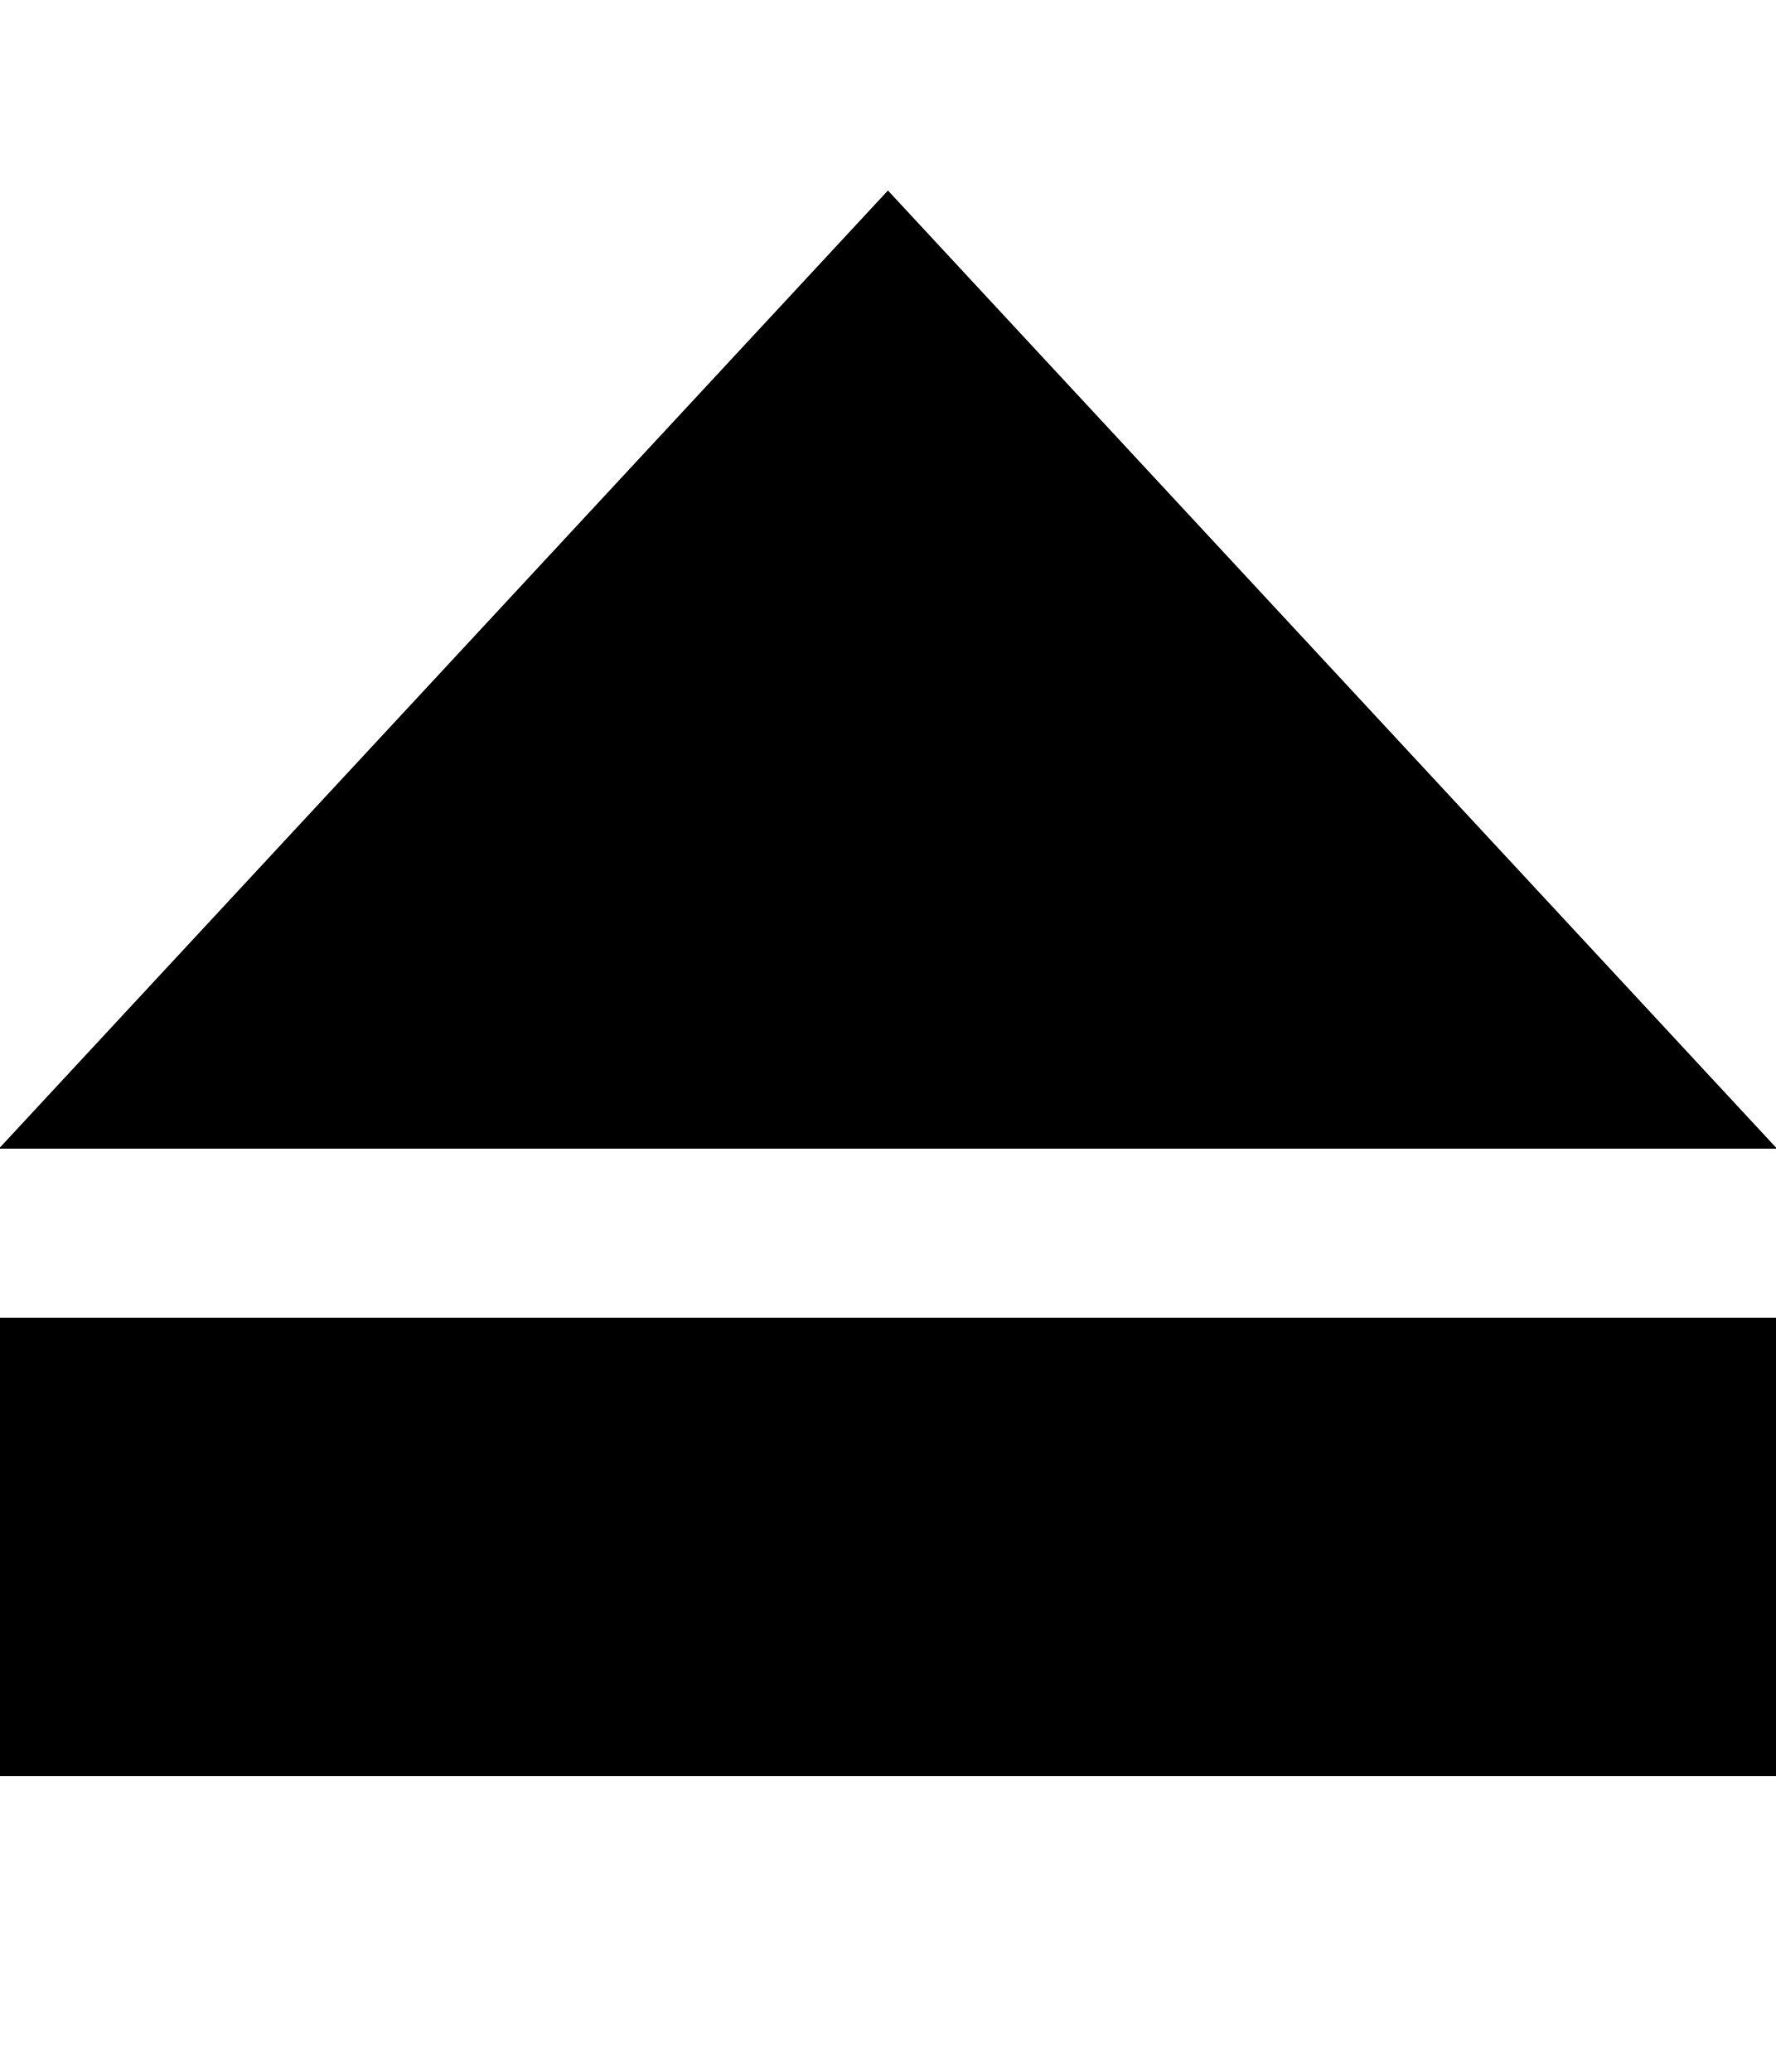
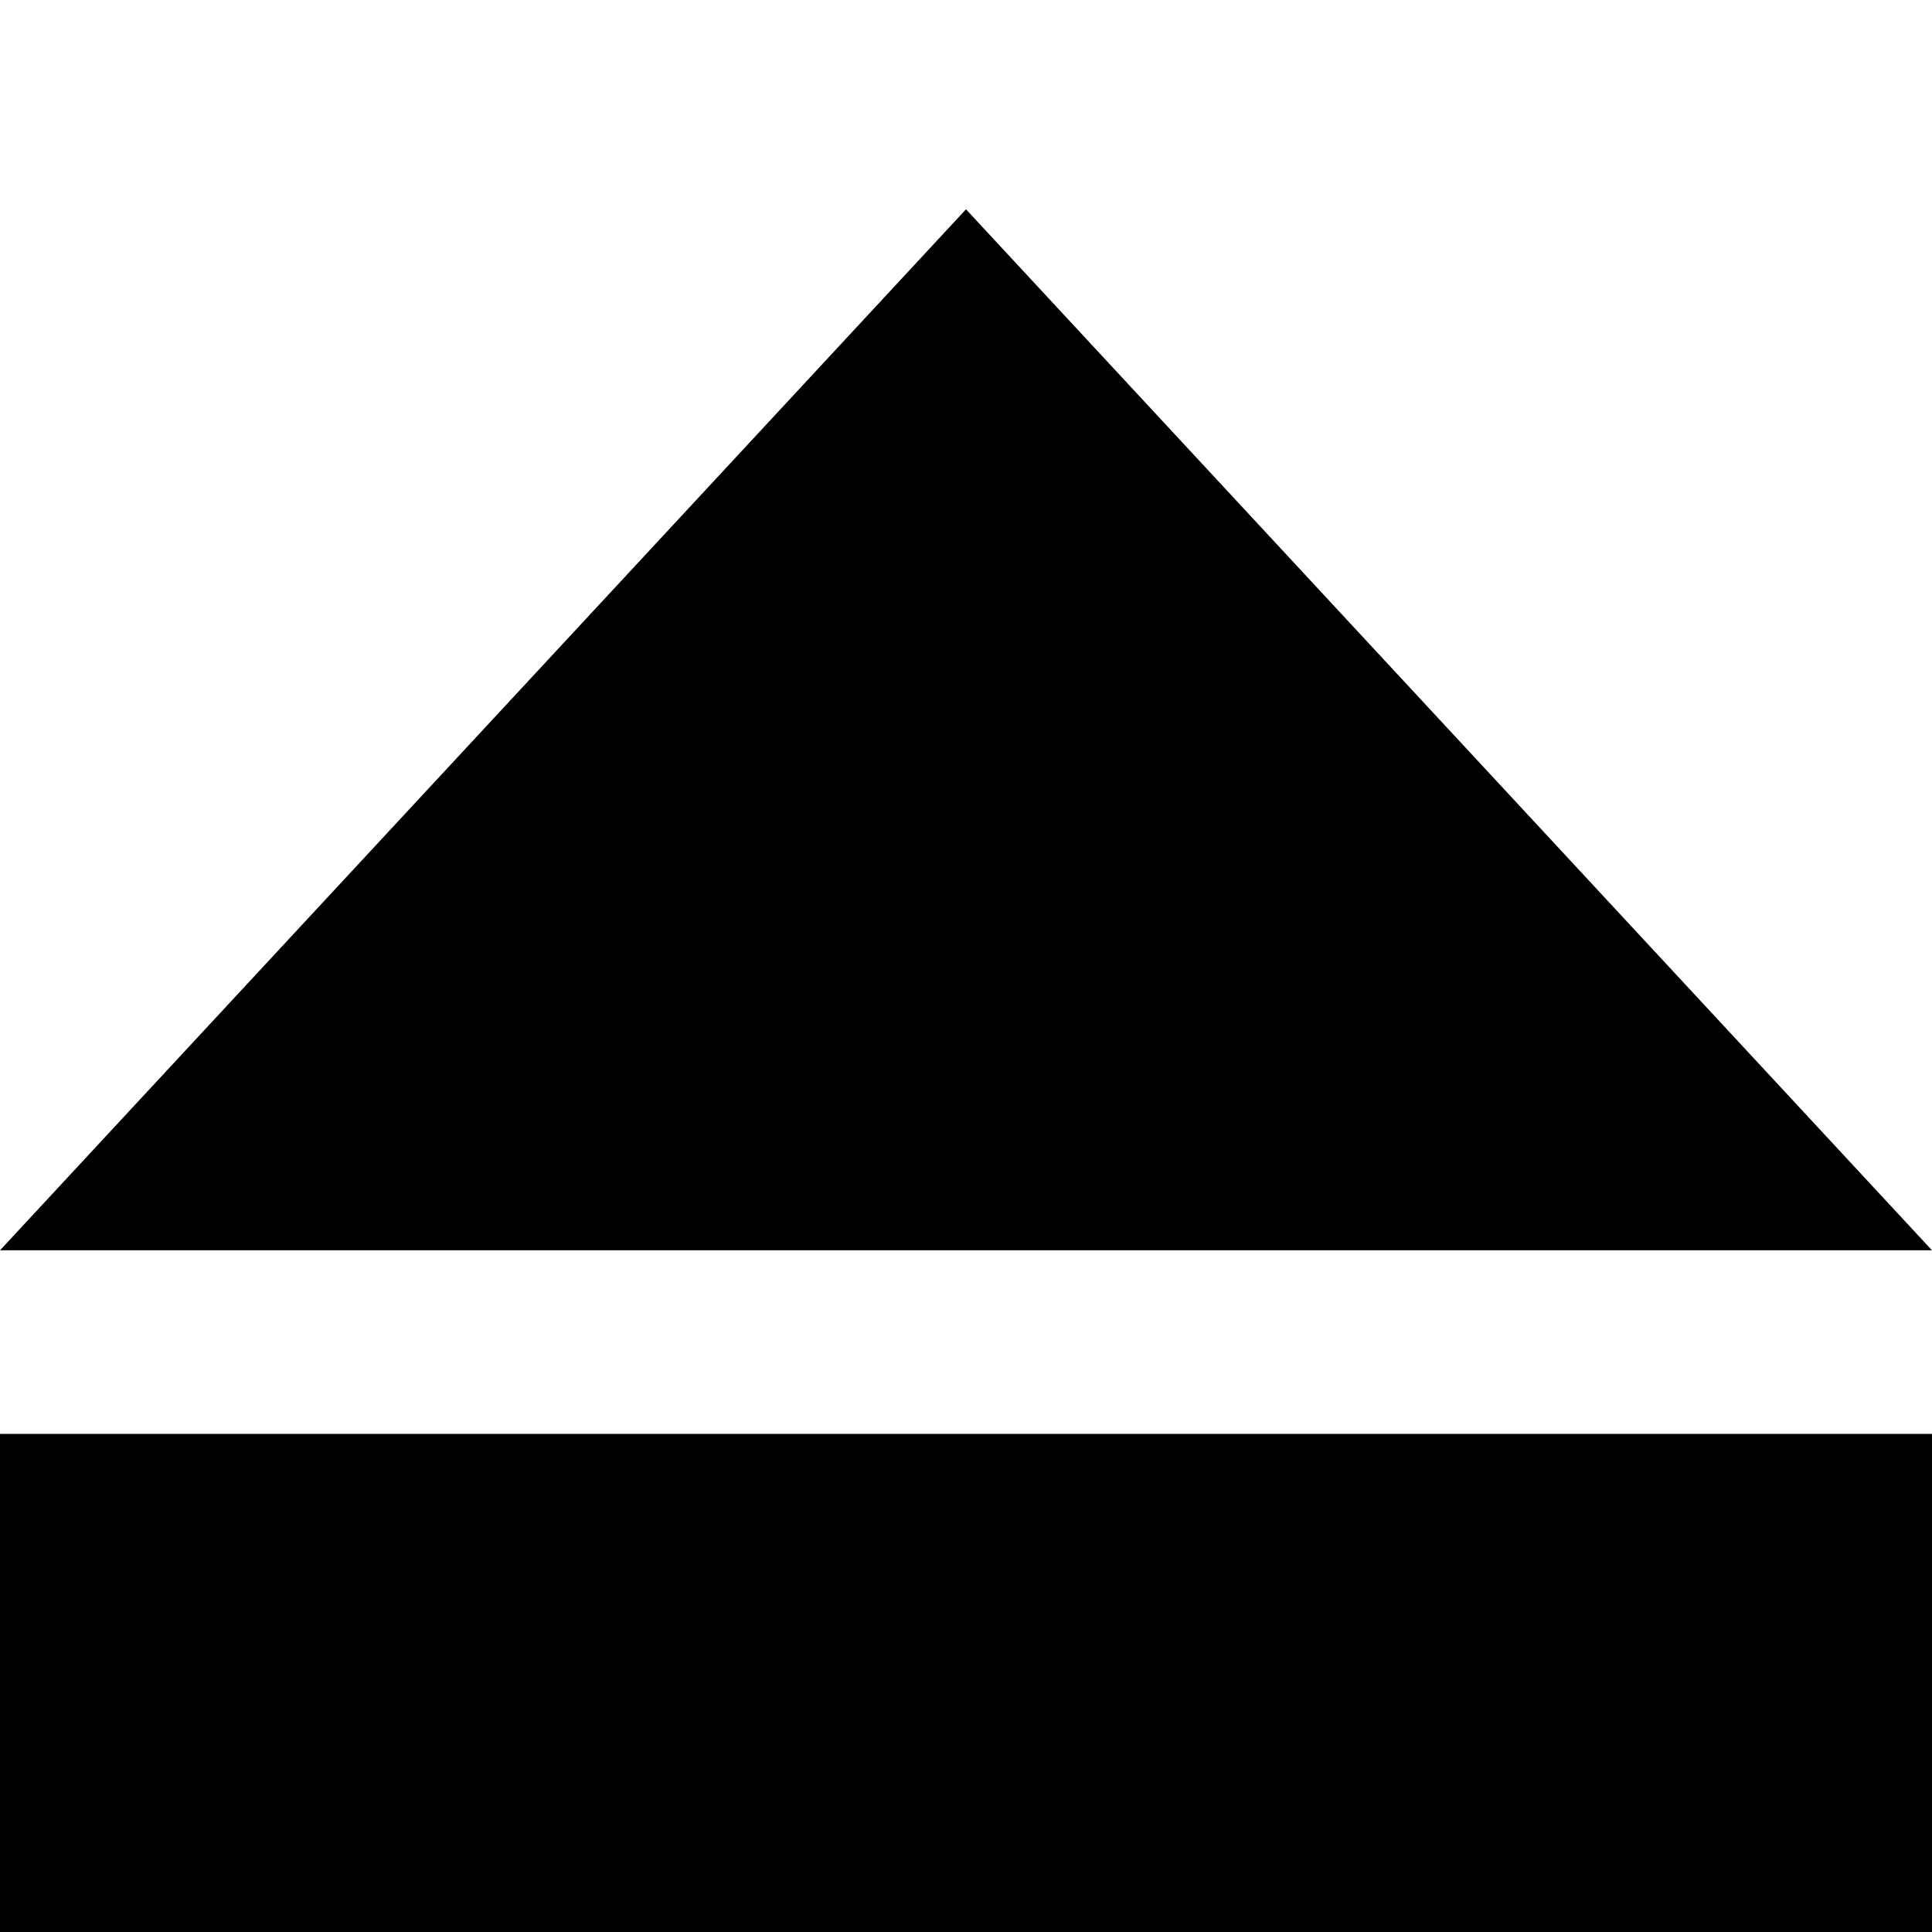
- <svg xmlns="http://www.w3.org/2000/svg" id="svg2" style="margin-top:9px;margin-left:10px;" version="1.1" data-tags="remove-circle, cancel, close, remove, delete" height="896" width="768" data-du="" viewBox="0 0 768 896">
+ <svg xmlns="http://www.w3.org/2000/svg" id="svg2" version="1.1" data-tags="remove-circle, cancel, close, remove, delete" height="1200" width="1200" data-du="" viewBox="0 0 1200 1200">
  <defs id="defs32" />
-   <path id="path4" d="M 384,82.378 -0.5,496.73 768.5,496.73 384,82.378 z M -0.5,569.809 l 0,198.258 769,0 0,-198.258 -769,0 z" />
+   <path id="path4" d="M 600,130.005 2.5000003e-7,776.587 1200,776.587 600,130.005 z M 2.5000003e-7,890.625 l 0,309.375 L 1200,1200 l 0,-309.375 -1200,0 z" />
</svg>
